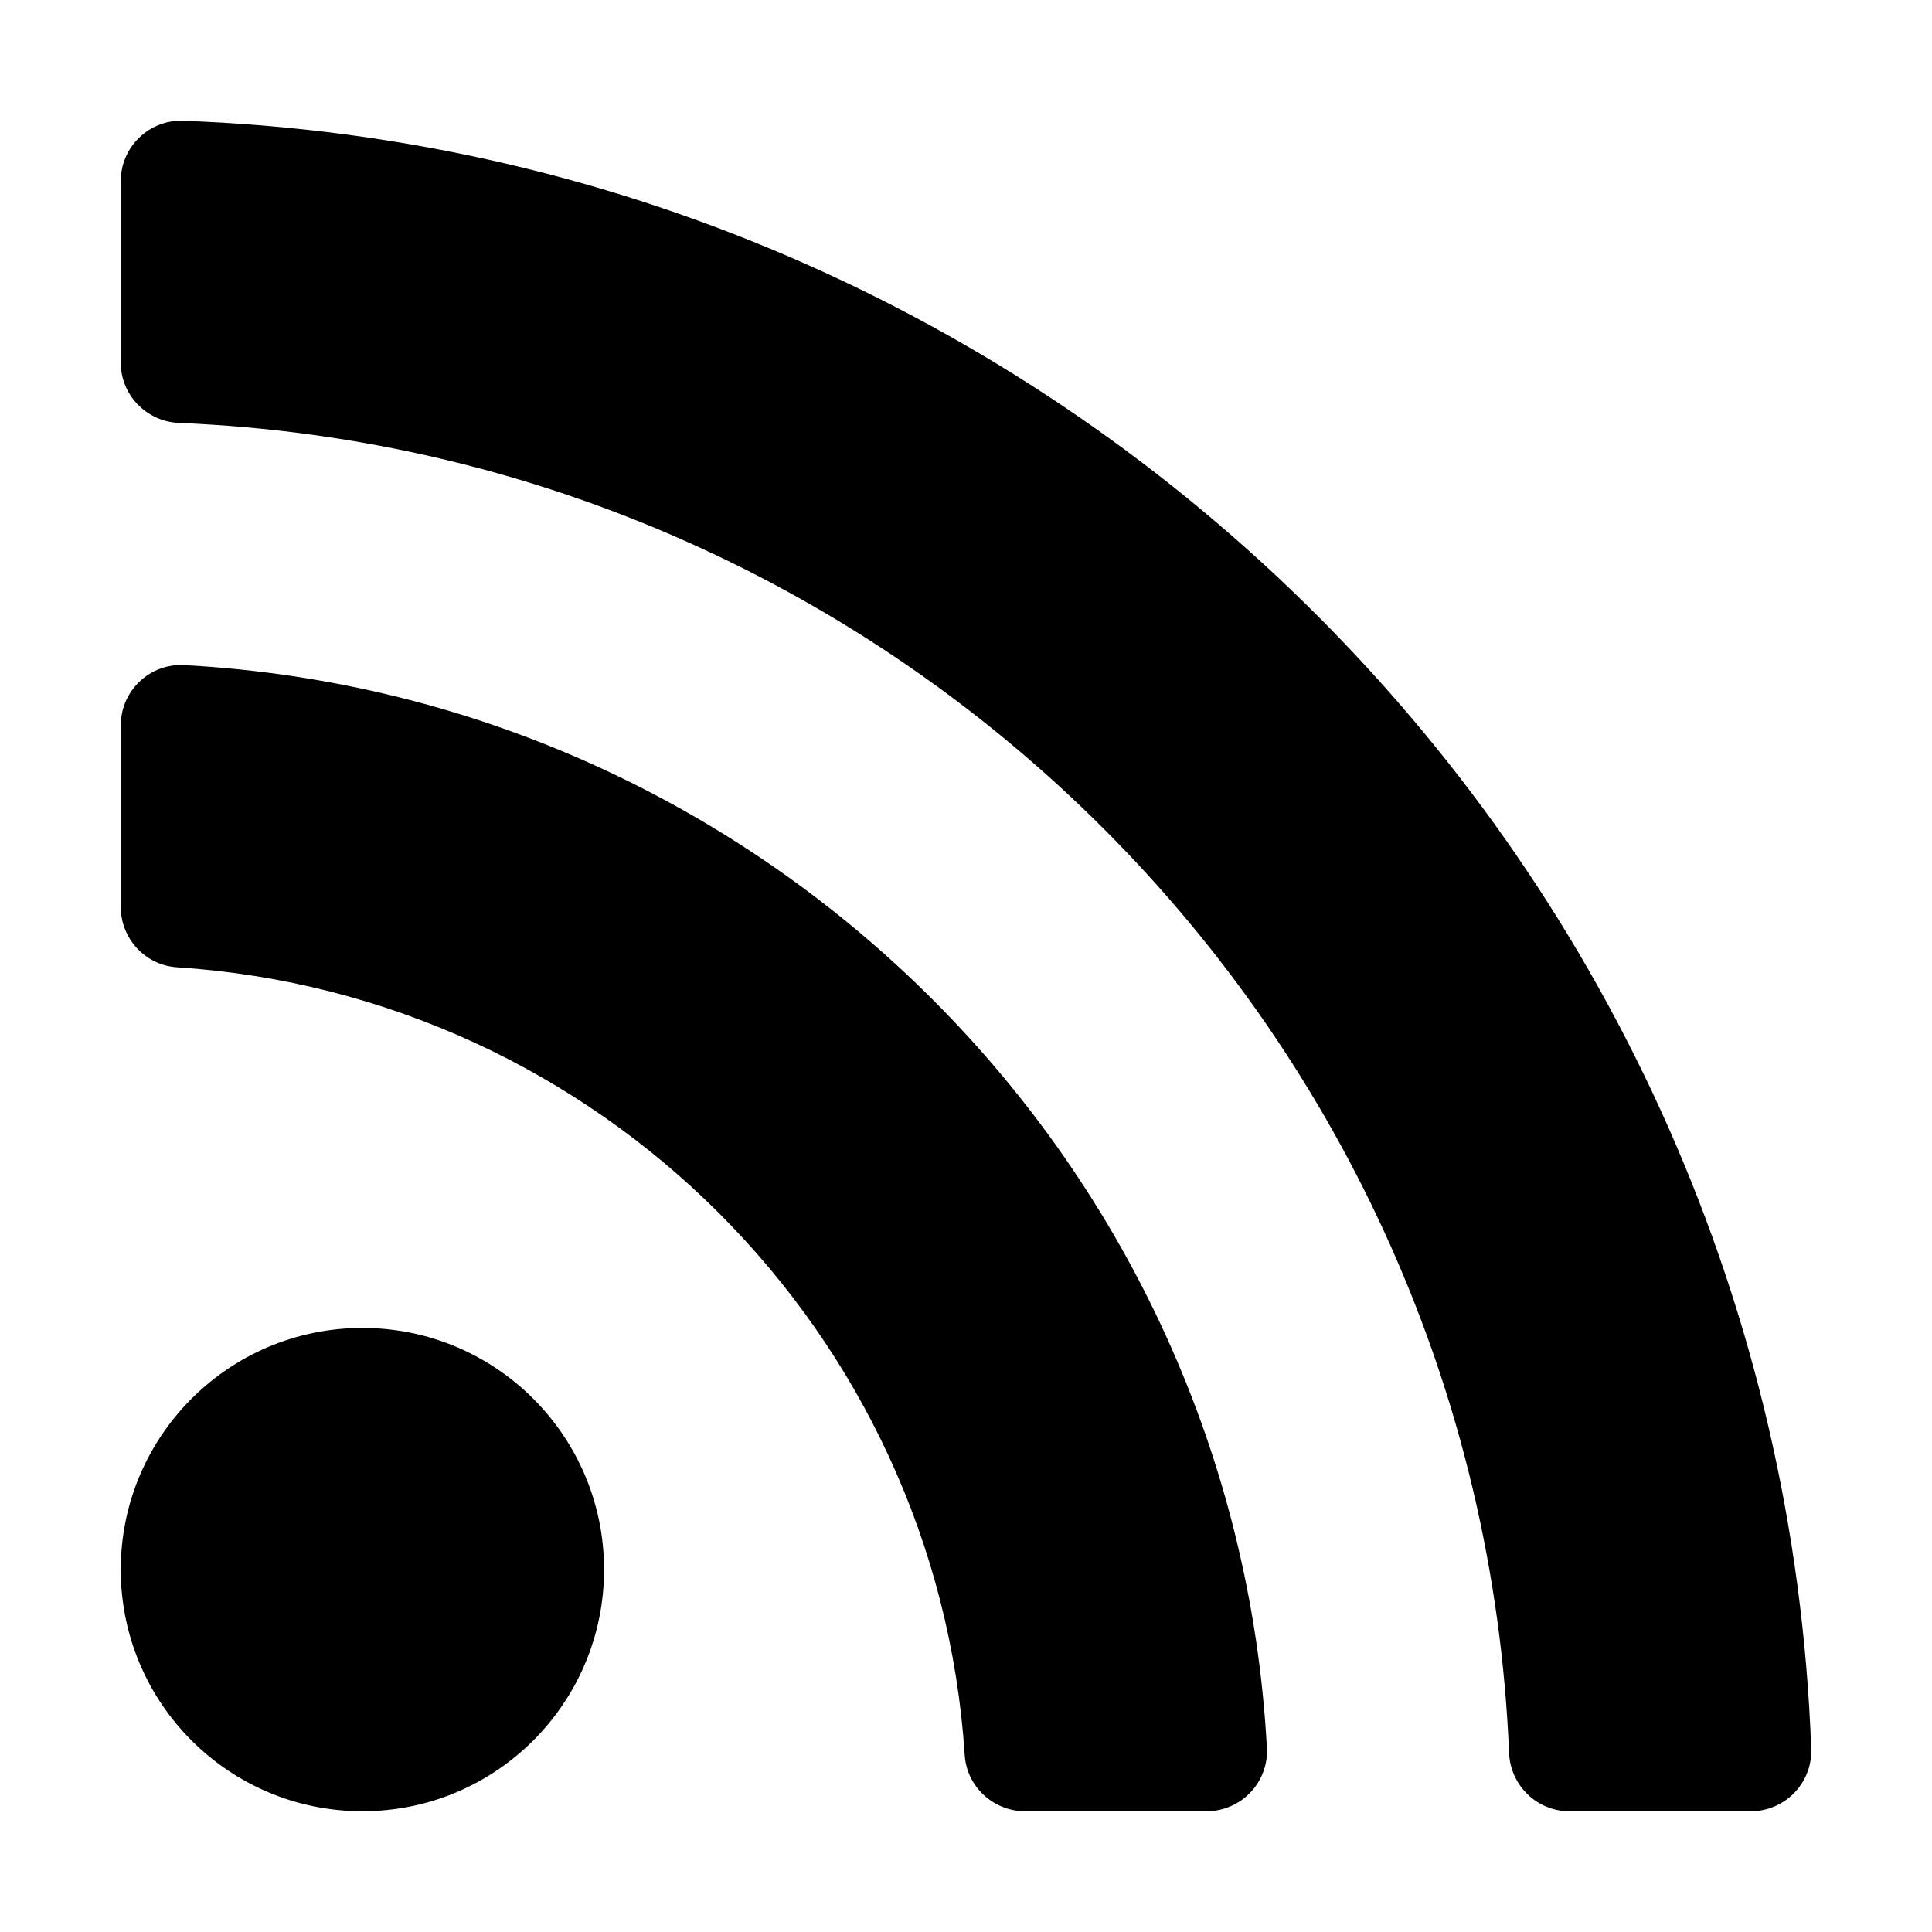
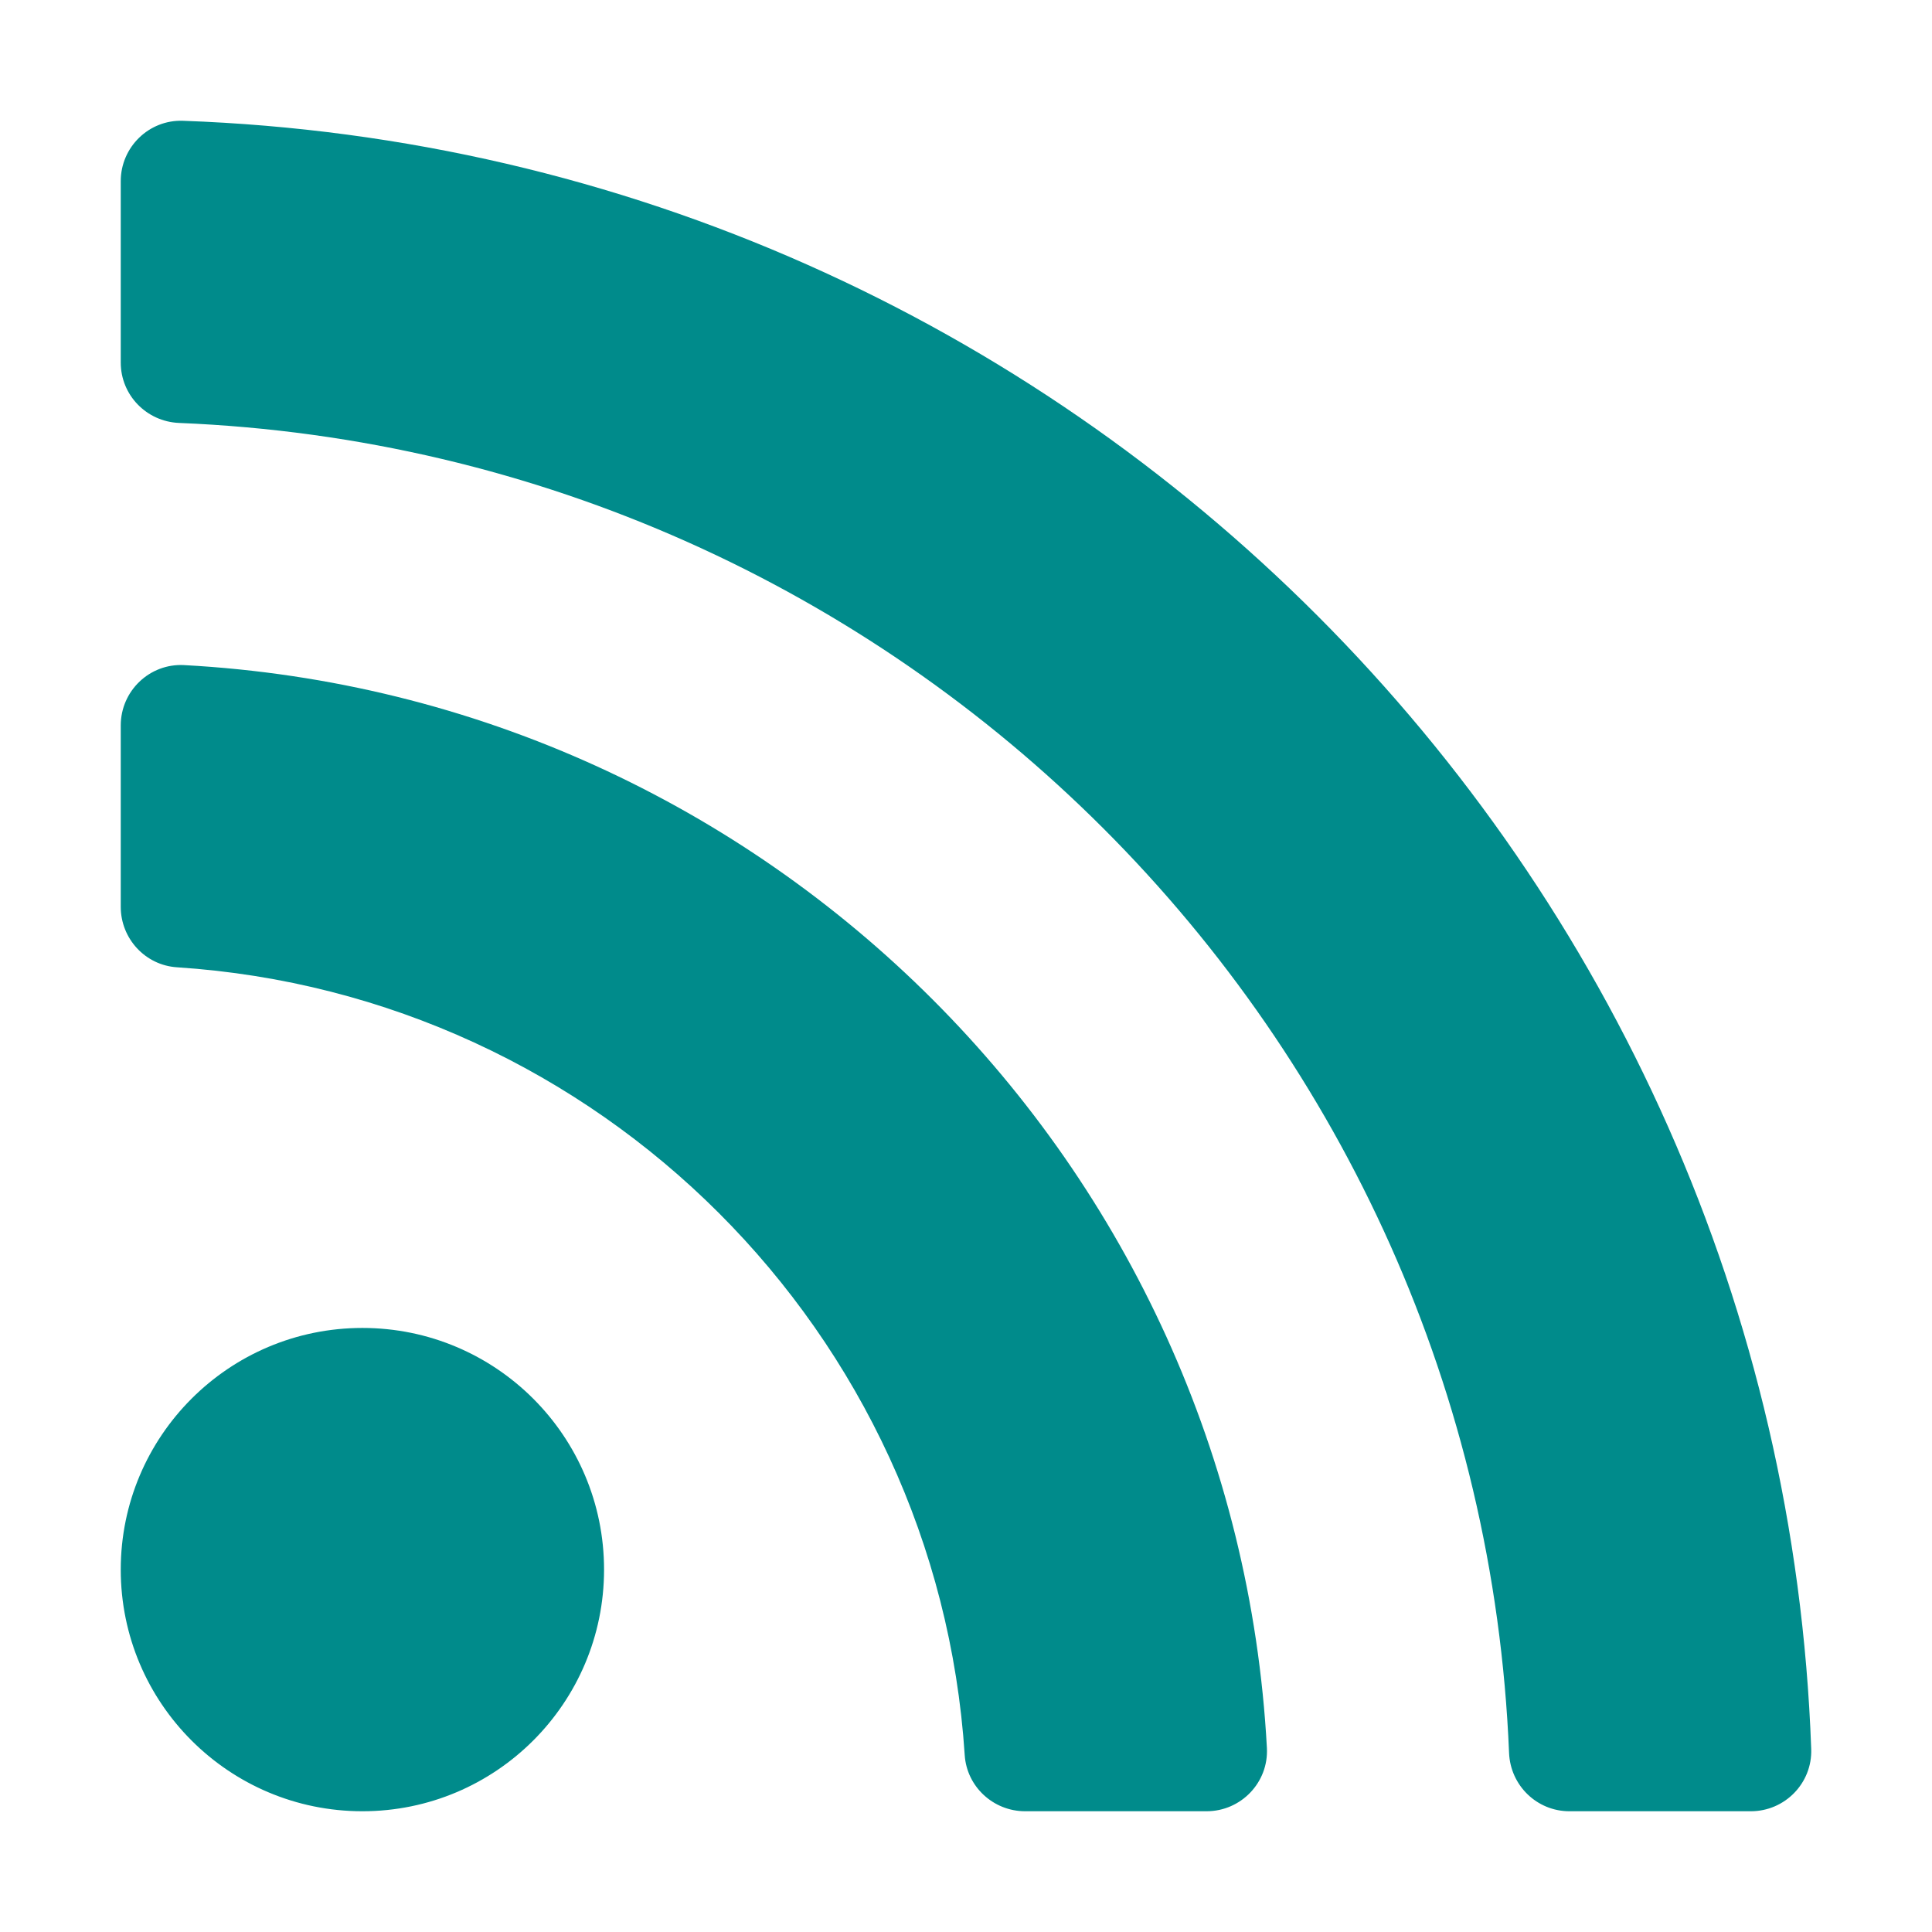
<svg xmlns="http://www.w3.org/2000/svg" aria-hidden="true" focusable="false" data-prefix="fas" data-icon="rss" class="svg-inline--fa fa-rss fa-w-14" role="img" viewBox="0 0 512 512" version="1.1" id="svg4" width="512" height="512">
  <defs id="defs8" />
-   <path fill="currentColor" d="m 160.081,415.959 c 0,35.369 -28.672,64.041 -64.041,64.041 -35.369,0 -64.04,-28.672 -64.04,-64.041 0,-35.369 28.672,-64.041 64.041,-64.041 35.369,0 64.04,28.673 64.04,64.041 z m 175.66,47.25 c -8.354,-154.6 -132.185,-278.587 -286.95,-286.95 -9.135,-0.494 -16.791,6.846 -16.791,15.994 v 48.069 c 0,8.415 6.49,15.472 14.887,16.018 111.832,7.284 201.473,96.702 208.772,208.772 0.547,8.397 7.604,14.887 16.018,14.887 h 48.069 c 9.149,0.001 16.489,-7.655 15.995,-16.79 z m 144.249,0.288 C 471.596,229.677 283.465,40.445 48.503,32.01 c -9.03,-0.324 -16.503,6.971 -16.503,16.006 v 48.068 c 0,8.625 6.835,15.645 15.453,15.999 191.179,7.839 344.627,161.316 352.465,352.465 0.353,8.618 7.373,15.453 15.999,15.453 h 48.068 c 9.034,-10e-4 16.329,-7.474 16.005,-16.504 z" id="path2" />
+   <path fill="currentColor" d="m 160.081,415.959 c 0,35.369 -28.672,64.041 -64.041,64.041 -35.369,0 -64.04,-28.672 -64.04,-64.041 0,-35.369 28.672,-64.041 64.041,-64.041 35.369,0 64.04,28.673 64.04,64.041 z m 175.66,47.25 c -8.354,-154.6 -132.185,-278.587 -286.95,-286.95 -9.135,-0.494 -16.791,6.846 -16.791,15.994 v 48.069 c 0,8.415 6.49,15.472 14.887,16.018 111.832,7.284 201.473,96.702 208.772,208.772 0.547,8.397 7.604,14.887 16.018,14.887 h 48.069 c 9.149,0.001 16.489,-7.655 15.995,-16.79 z m 144.249,0.288 C 471.596,229.677 283.465,40.445 48.503,32.01 c -9.03,-0.324 -16.503,6.971 -16.503,16.006 v 48.068 c 0,8.625 6.835,15.645 15.453,15.999 191.179,7.839 344.627,161.316 352.465,352.465 0.353,8.618 7.373,15.453 15.999,15.453 h 48.068 c 9.034,-10e-4 16.329,-7.474 16.005,-16.504 z" id="path2" style="fill:#008b8b;fill-opacity:1" />
</svg>
